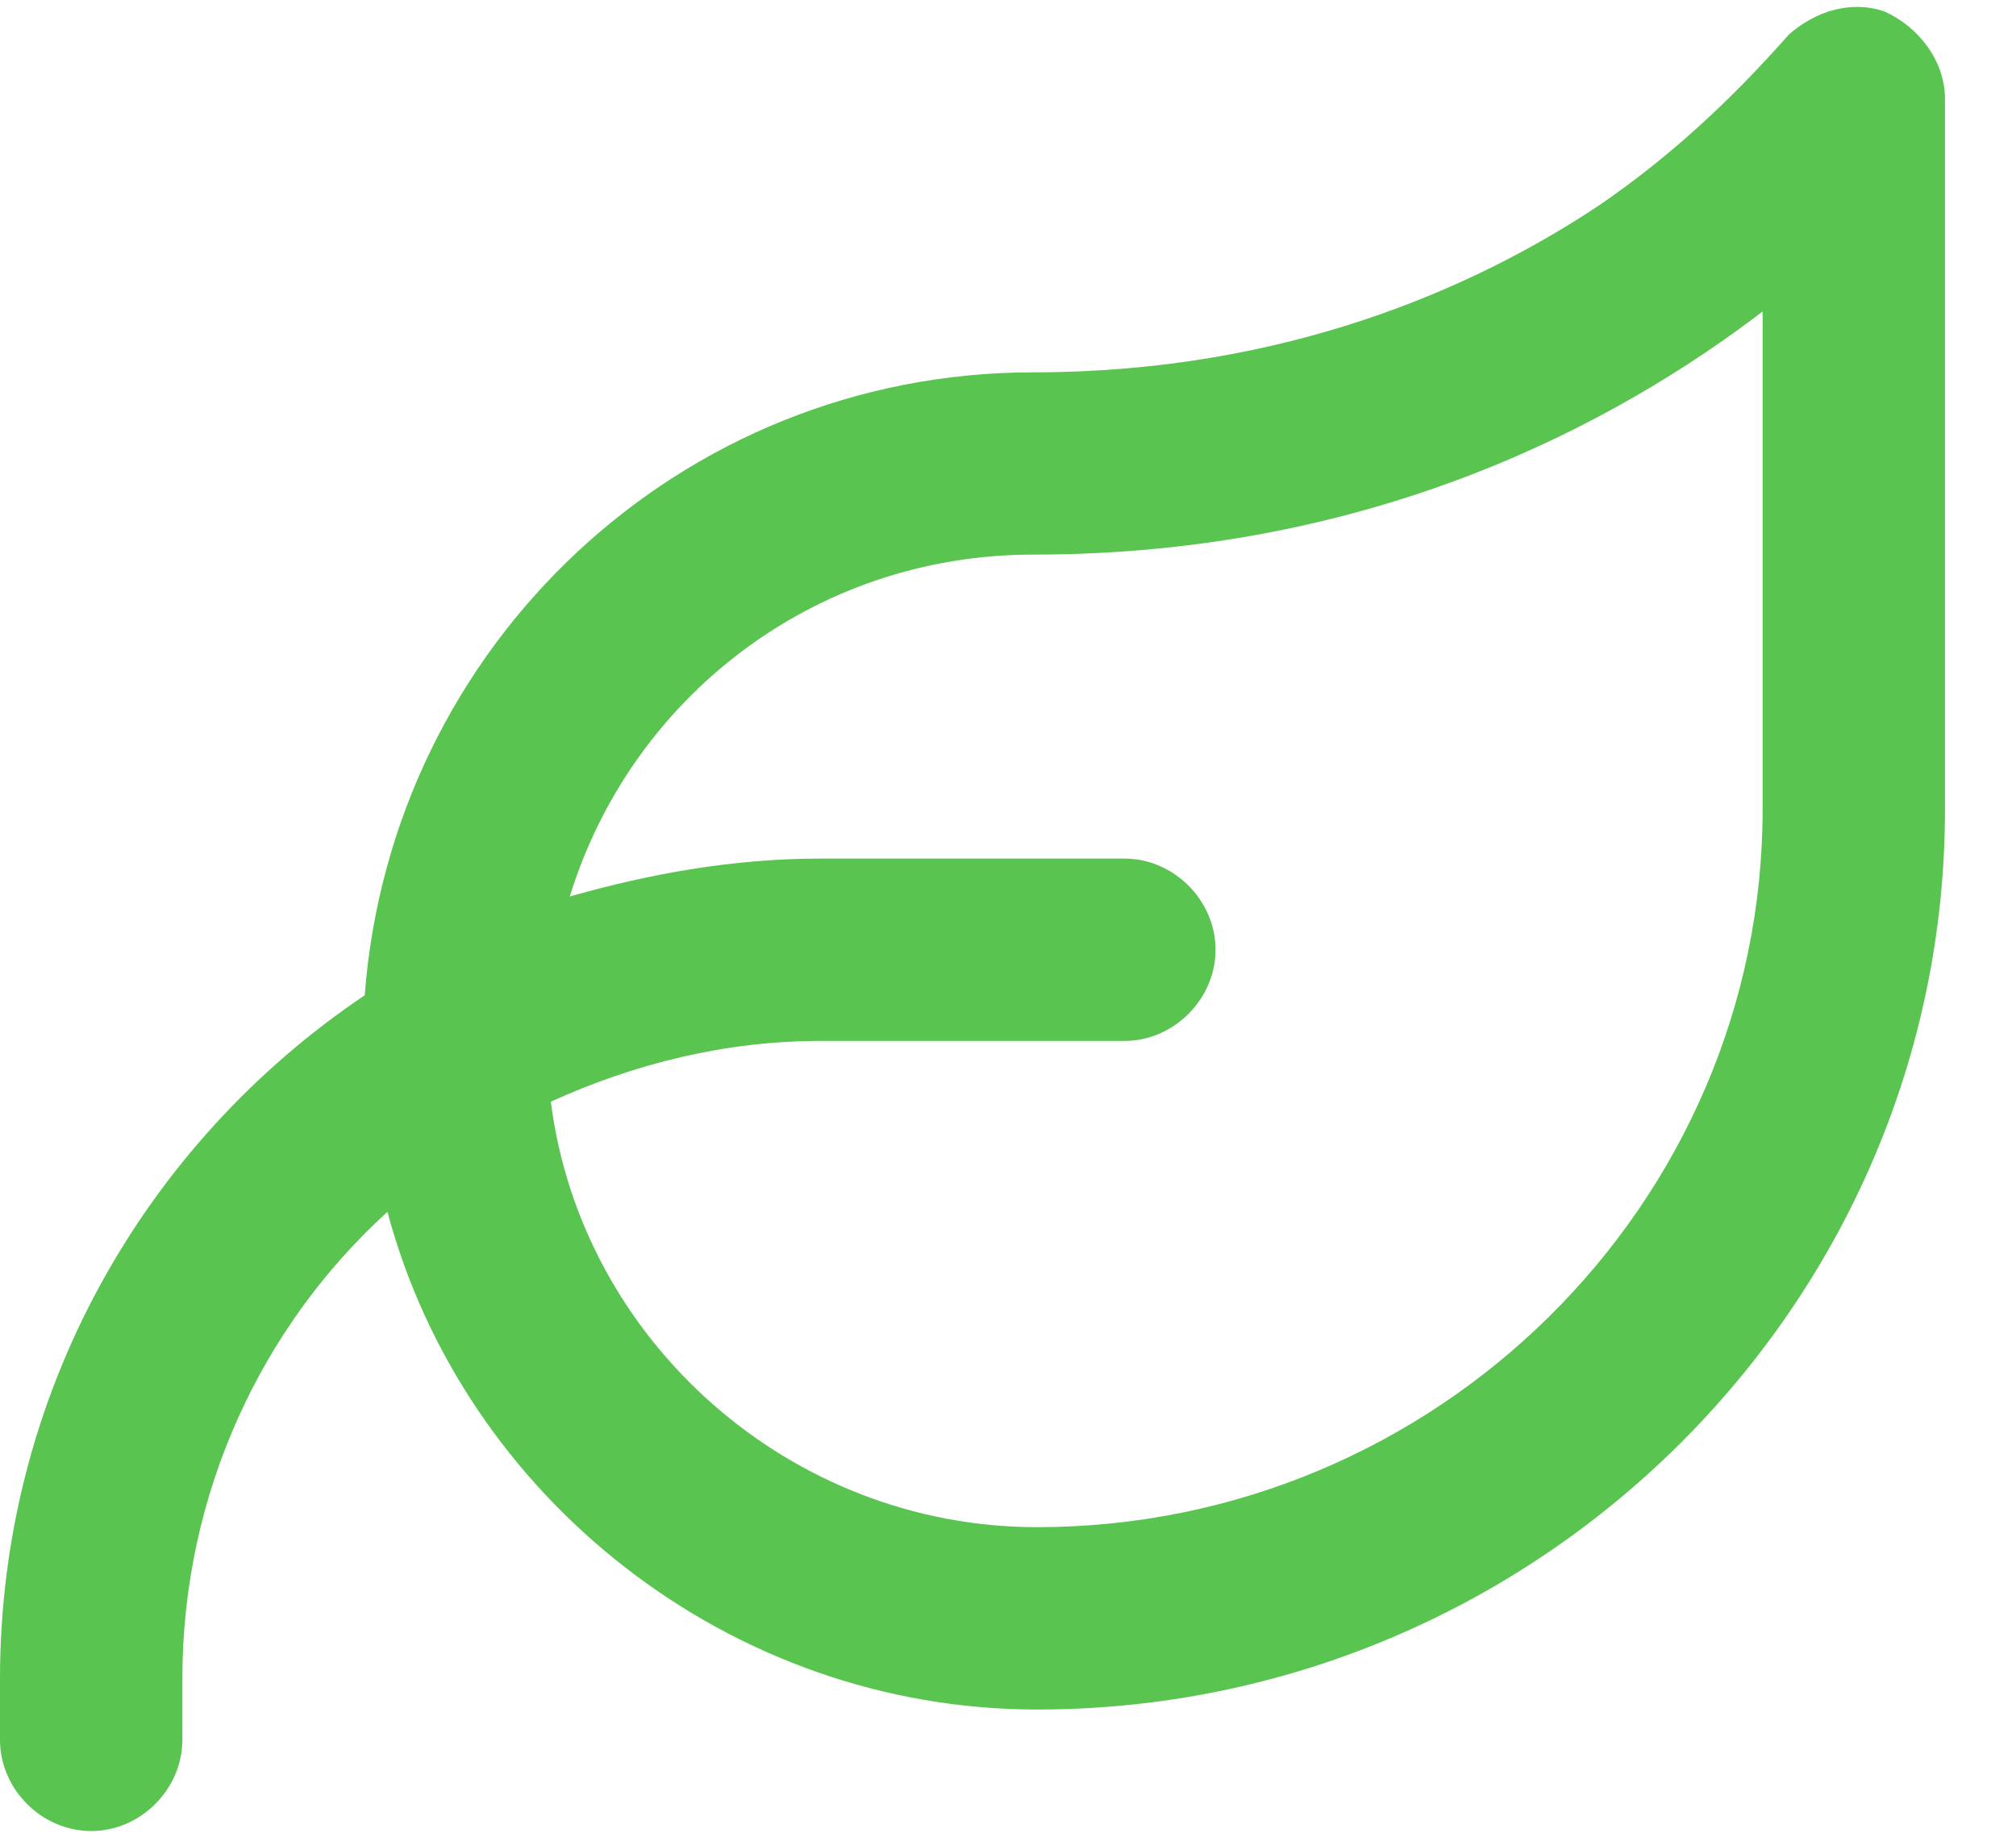
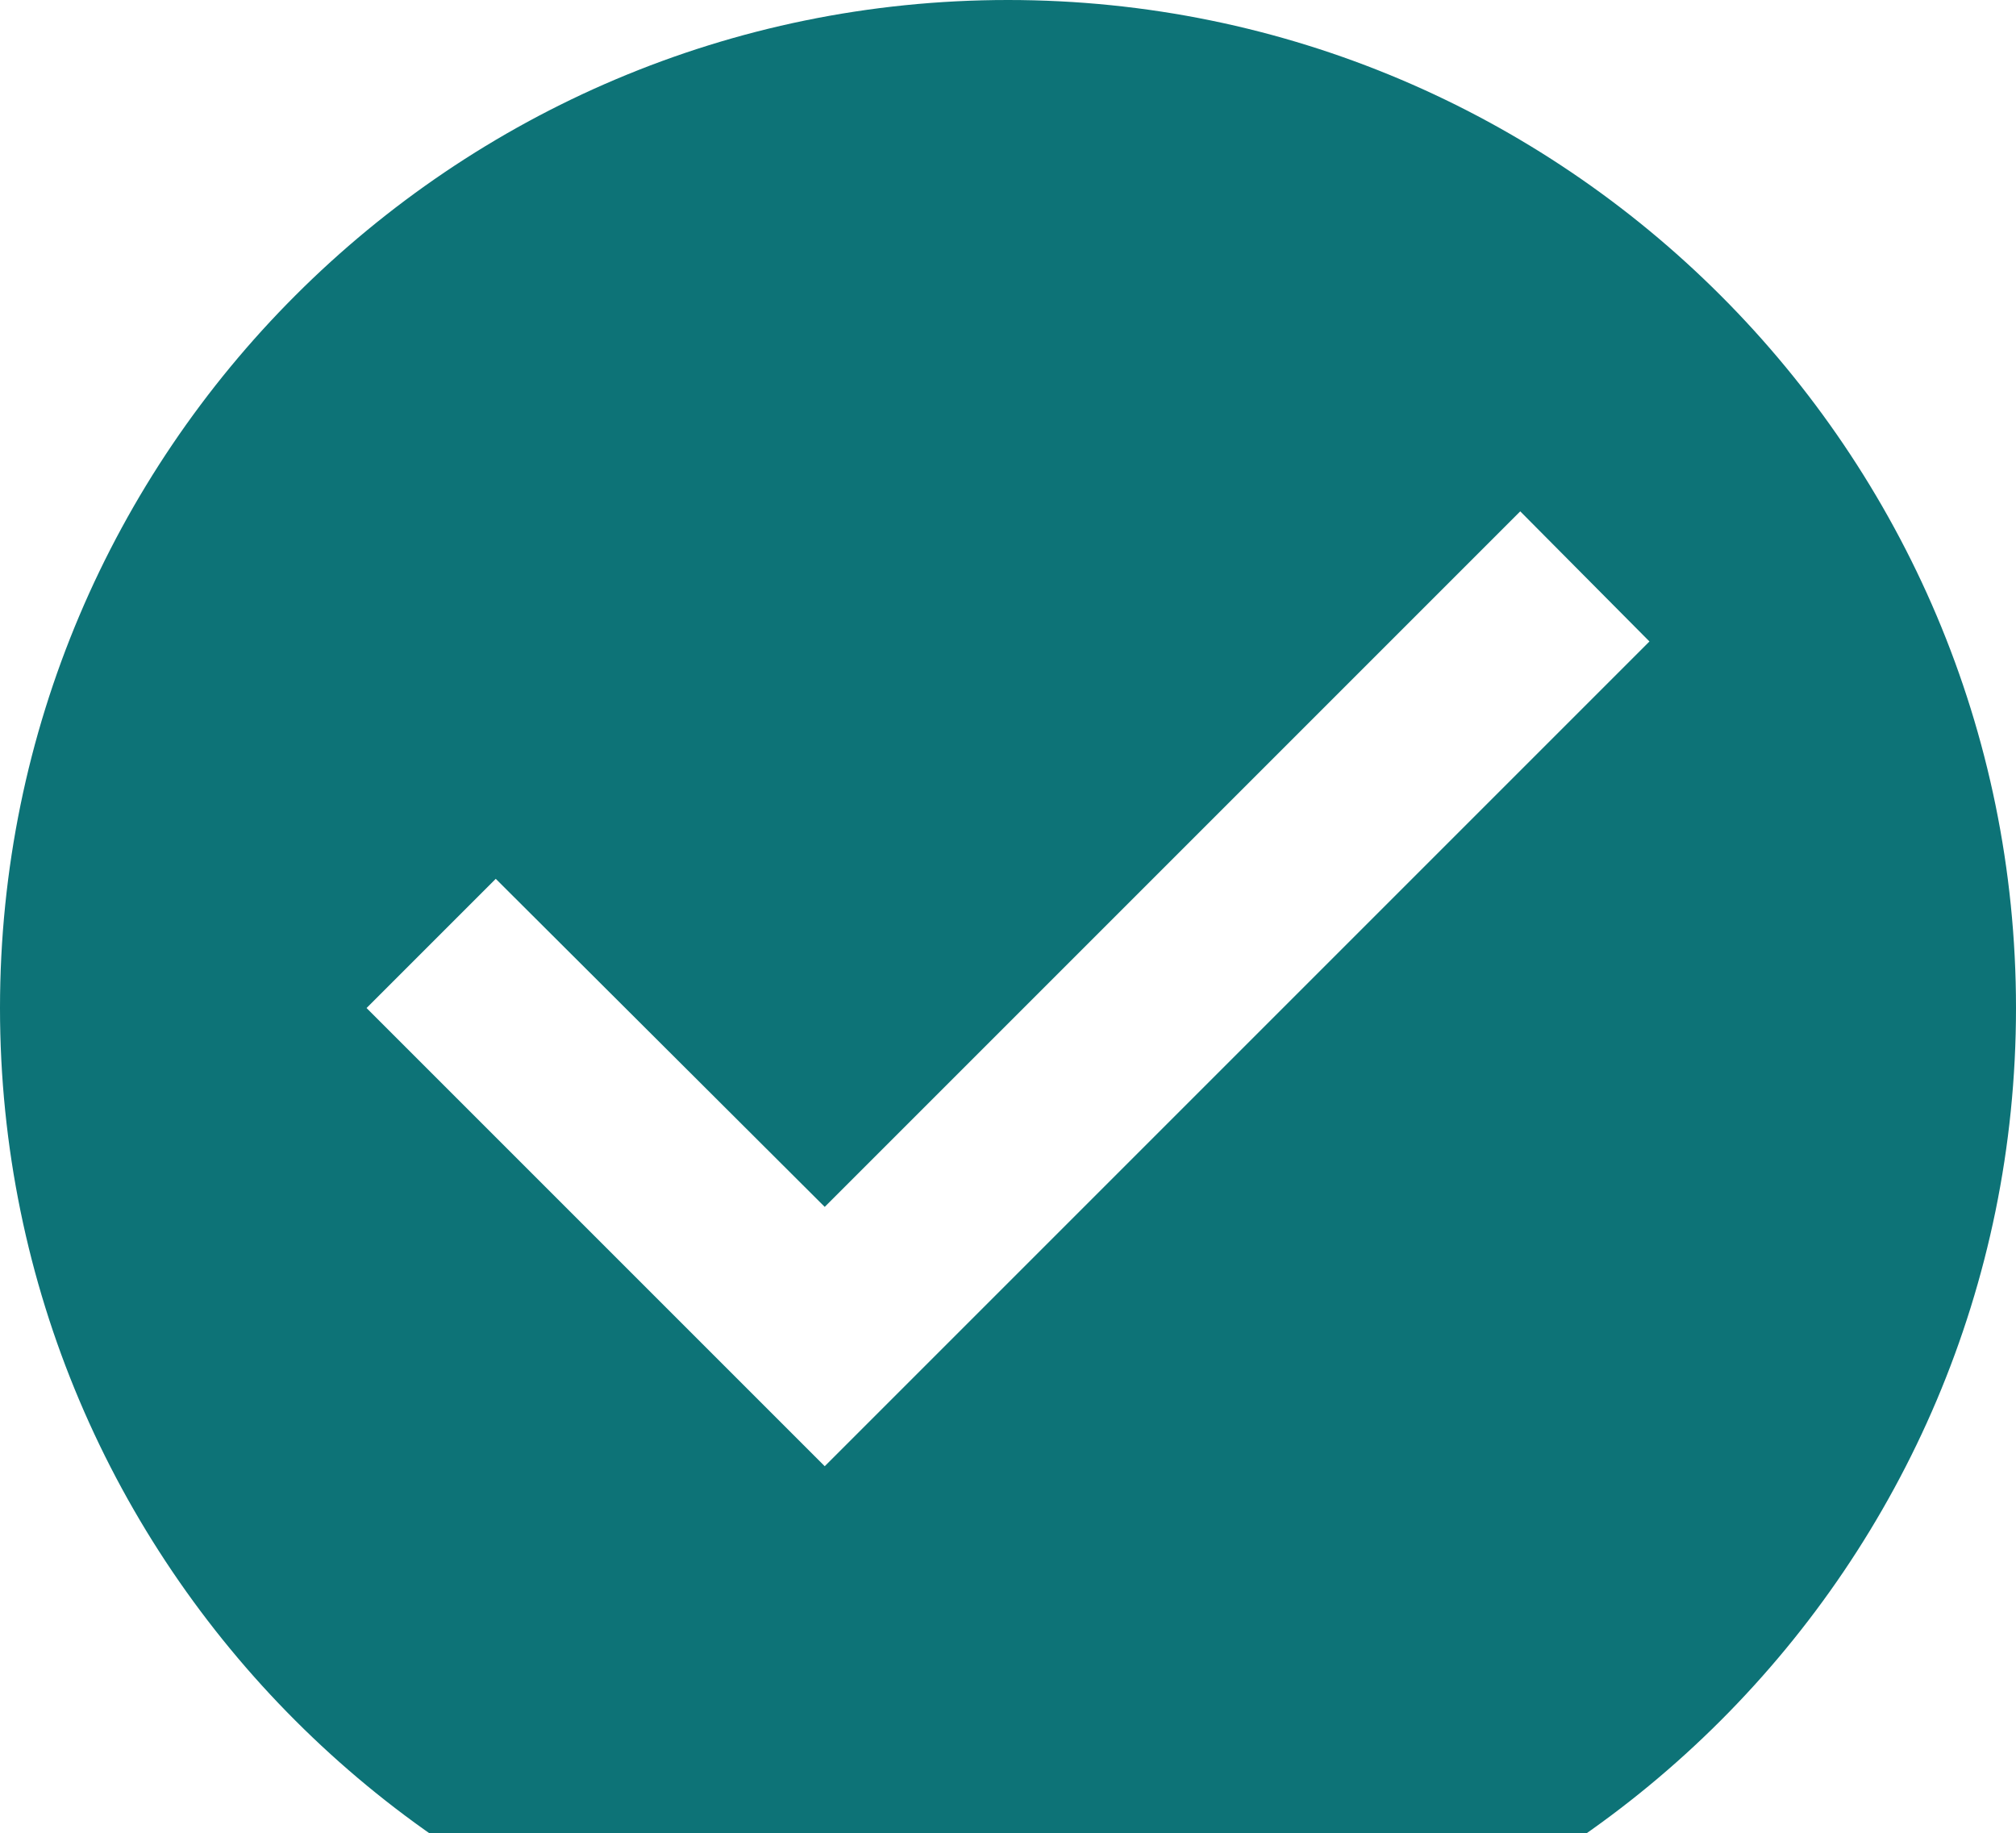
<svg xmlns="http://www.w3.org/2000/svg" width="22" height="20" viewBox="0 0 22 20" fill="none">
-   <path d="M19.525 0.373C19.815 0.124 20.189 1.3411e-06 20.562 0.124C20.935 0.29 21.225 0.663 21.225 1.078V8.83C21.225 14.261 16.748 18.655 11.317 18.655C7.959 18.655 5.057 16.333 4.228 13.224C2.86 14.468 1.99 16.292 1.99 18.323V18.986C1.99 19.525 1.534 19.981 0.995 19.981C0.456 19.981 -9.72748e-05 19.525 -9.72748e-05 18.986V18.323C-9.72748e-05 15.214 1.575 12.478 3.98 10.861C4.27 7.047 7.42 4.063 11.276 4.063C14.012 4.063 16.084 3.151 17.453 2.239C18.24 1.7 18.903 1.078 19.525 0.373ZM19.235 3.399C17.66 4.602 15.007 6.052 11.276 6.052C8.871 6.052 6.881 7.628 6.218 9.783C7.089 9.535 8.001 9.369 8.954 9.369H12.271C12.809 9.369 13.265 9.825 13.265 10.364C13.265 10.903 12.809 11.359 12.271 11.359H8.954C7.918 11.359 6.923 11.607 6.011 12.022C6.343 14.634 8.623 16.665 11.317 16.665C15.67 16.665 19.235 13.141 19.235 8.83V3.399Z" fill="#5AC451" />
+   <path d="M11 0C4.93 0 0 4.93 0 11C0 17.07 4.93 22 11 22C17.07 22 22 17.07 22 11C22 4.93 17.07 0 11 0ZM9 16L4 11L5.41 9.59L9 13.17L16.59 5.58L18 7L9 16Z" fill="#0D7377" />
</svg>
